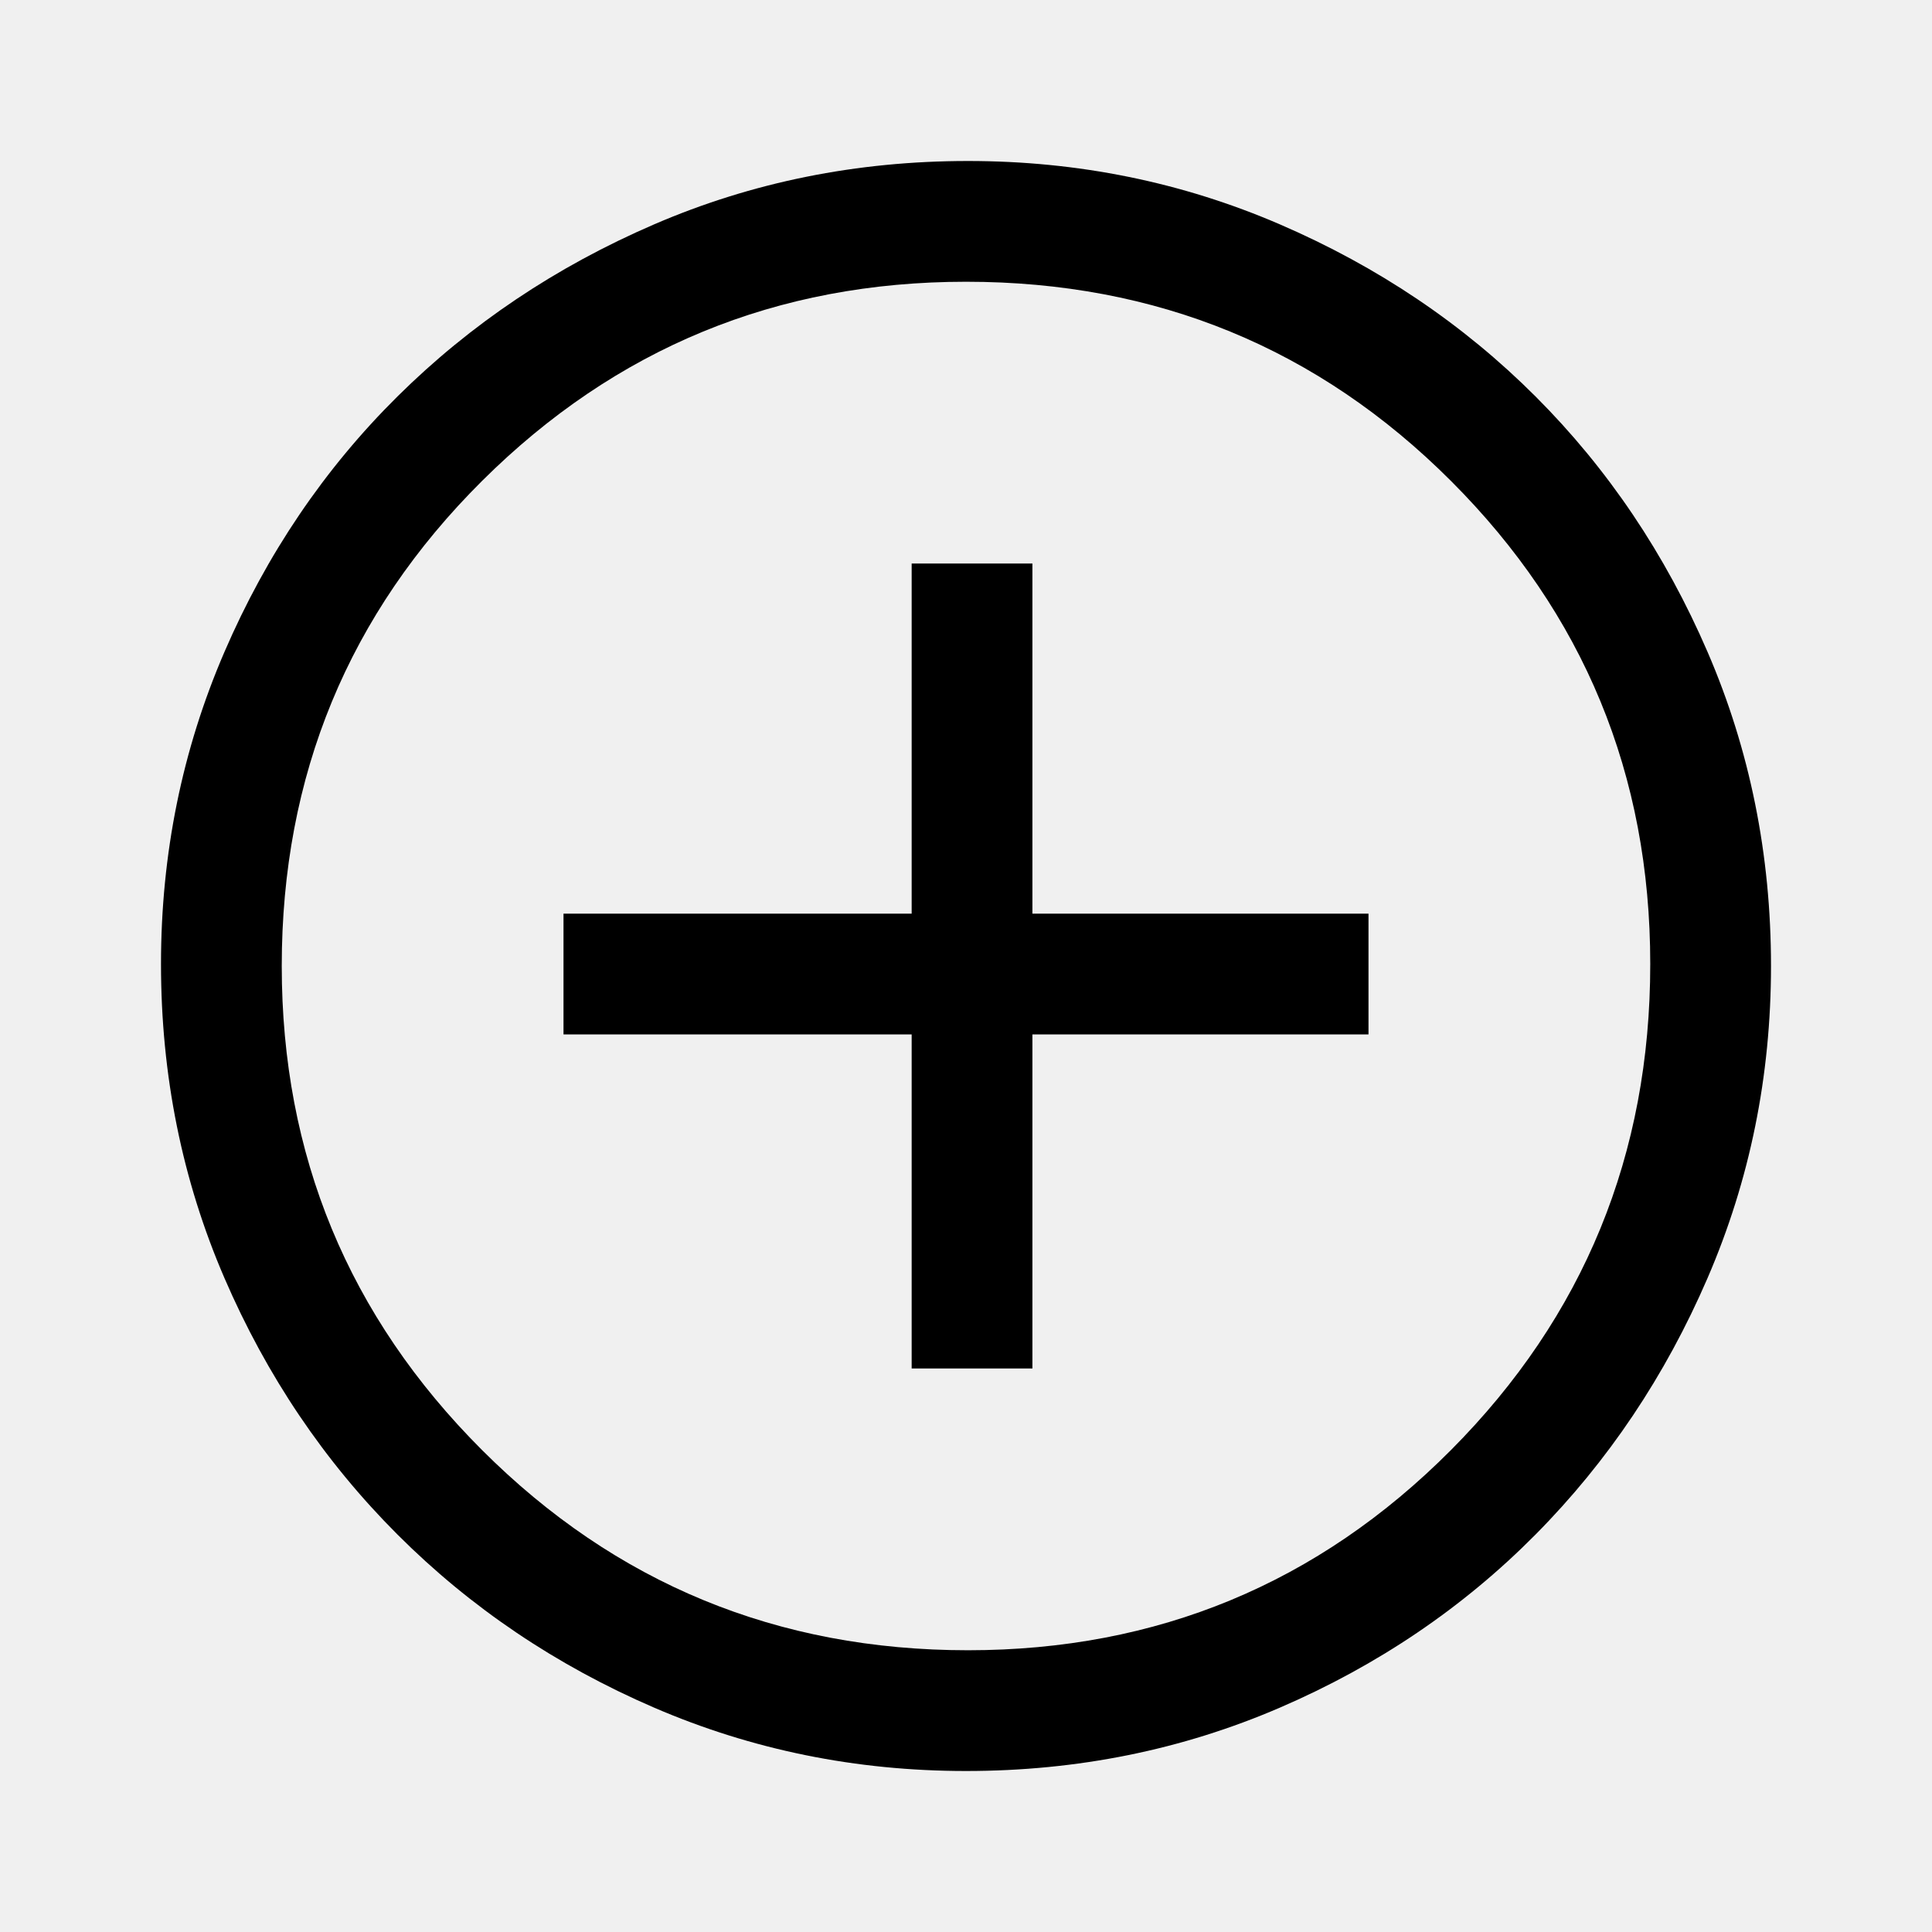
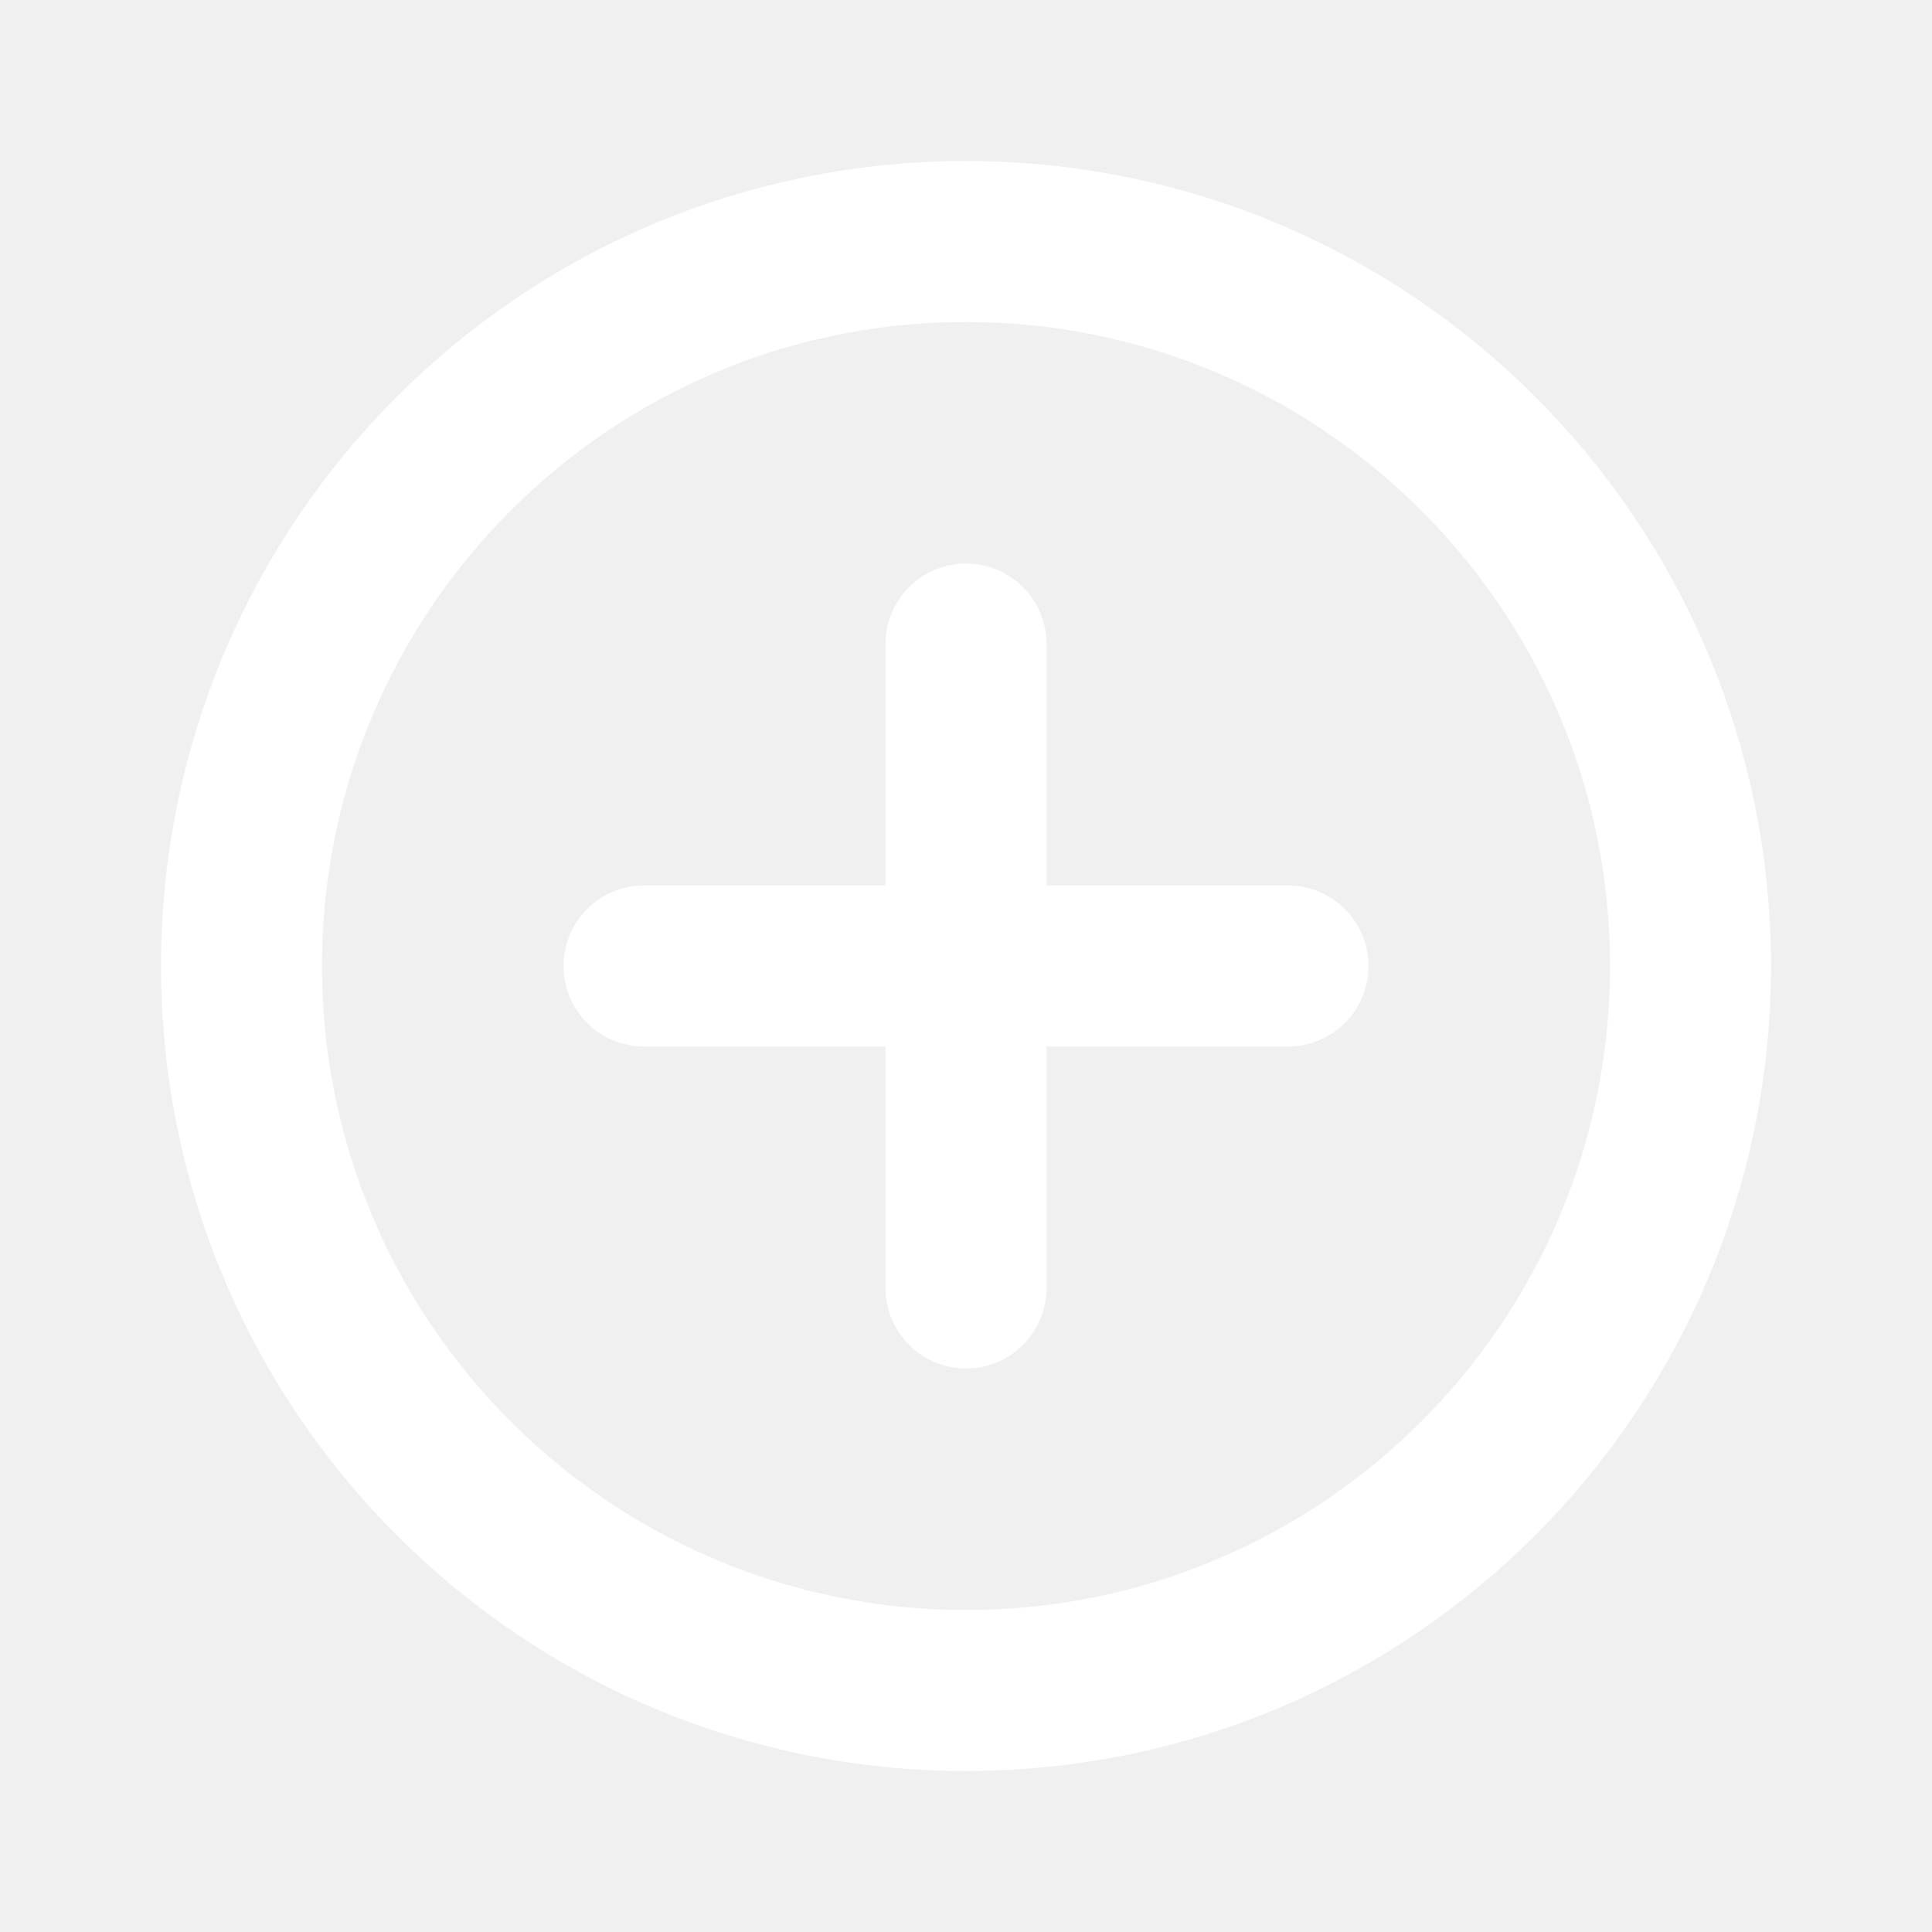
- <svg xmlns="http://www.w3.org/2000/svg" height="48" width="48">
-   <path d="M22.65 34h3v-8.3H34v-3h-8.35V14h-3v8.7H14v3h8.65ZM24 44q-4.1 0-7.75-1.575-3.65-1.575-6.375-4.3-2.725-2.725-4.3-6.375Q4 28.1 4 23.95q0-4.1 1.575-7.75 1.575-3.65 4.3-6.35 2.725-2.7 6.375-4.275Q19.9 4 24.05 4q4.1 0 7.75 1.575 3.65 1.575 6.35 4.275 2.7 2.7 4.275 6.35Q44 19.85 44 24q0 4.1-1.575 7.75-1.575 3.65-4.275 6.375t-6.35 4.3Q28.15 44 24 44Zm.05-3q7.05 0 12-4.975T41 23.95q0-7.05-4.95-12T24 7q-7.05 0-12.025 4.95Q7 16.9 7 24q0 7.05 4.975 12.025Q16.95 41 24.05 41ZM24 24Z" />
+ <svg xmlns="http://www.w3.org/2000/svg" width="40px" height="40px" viewBox="0 0 24 24" fill="none" stroke="#ffffff" transform="matrix(1, 0, 0, 1, 0, 0)">
+   <g id="SVGRepo_bgCarrier" stroke-width="0" />
+   <g id="SVGRepo_tracerCarrier" stroke-linecap="round" stroke-linejoin="round" stroke="#CCCCCC" stroke-width="0.048" />
+   <g id="SVGRepo_iconCarrier">
+     <g id="Edit / Add_Plus_Circle">
+       <path id="Vector" d="M8 12H12M12 12H16M12 12V16M12 12V8M12 21C7.029 21 3 16.971 3 12C3 7.029 7.029 3 12 3C16.971 3 21 7.029 21 12C21 16.971 16.971 21 12 21Z" stroke="#fff" stroke-width="2" stroke-linecap="round" stroke-linejoin="round" />
+     </g>
+   </g>
</svg>
